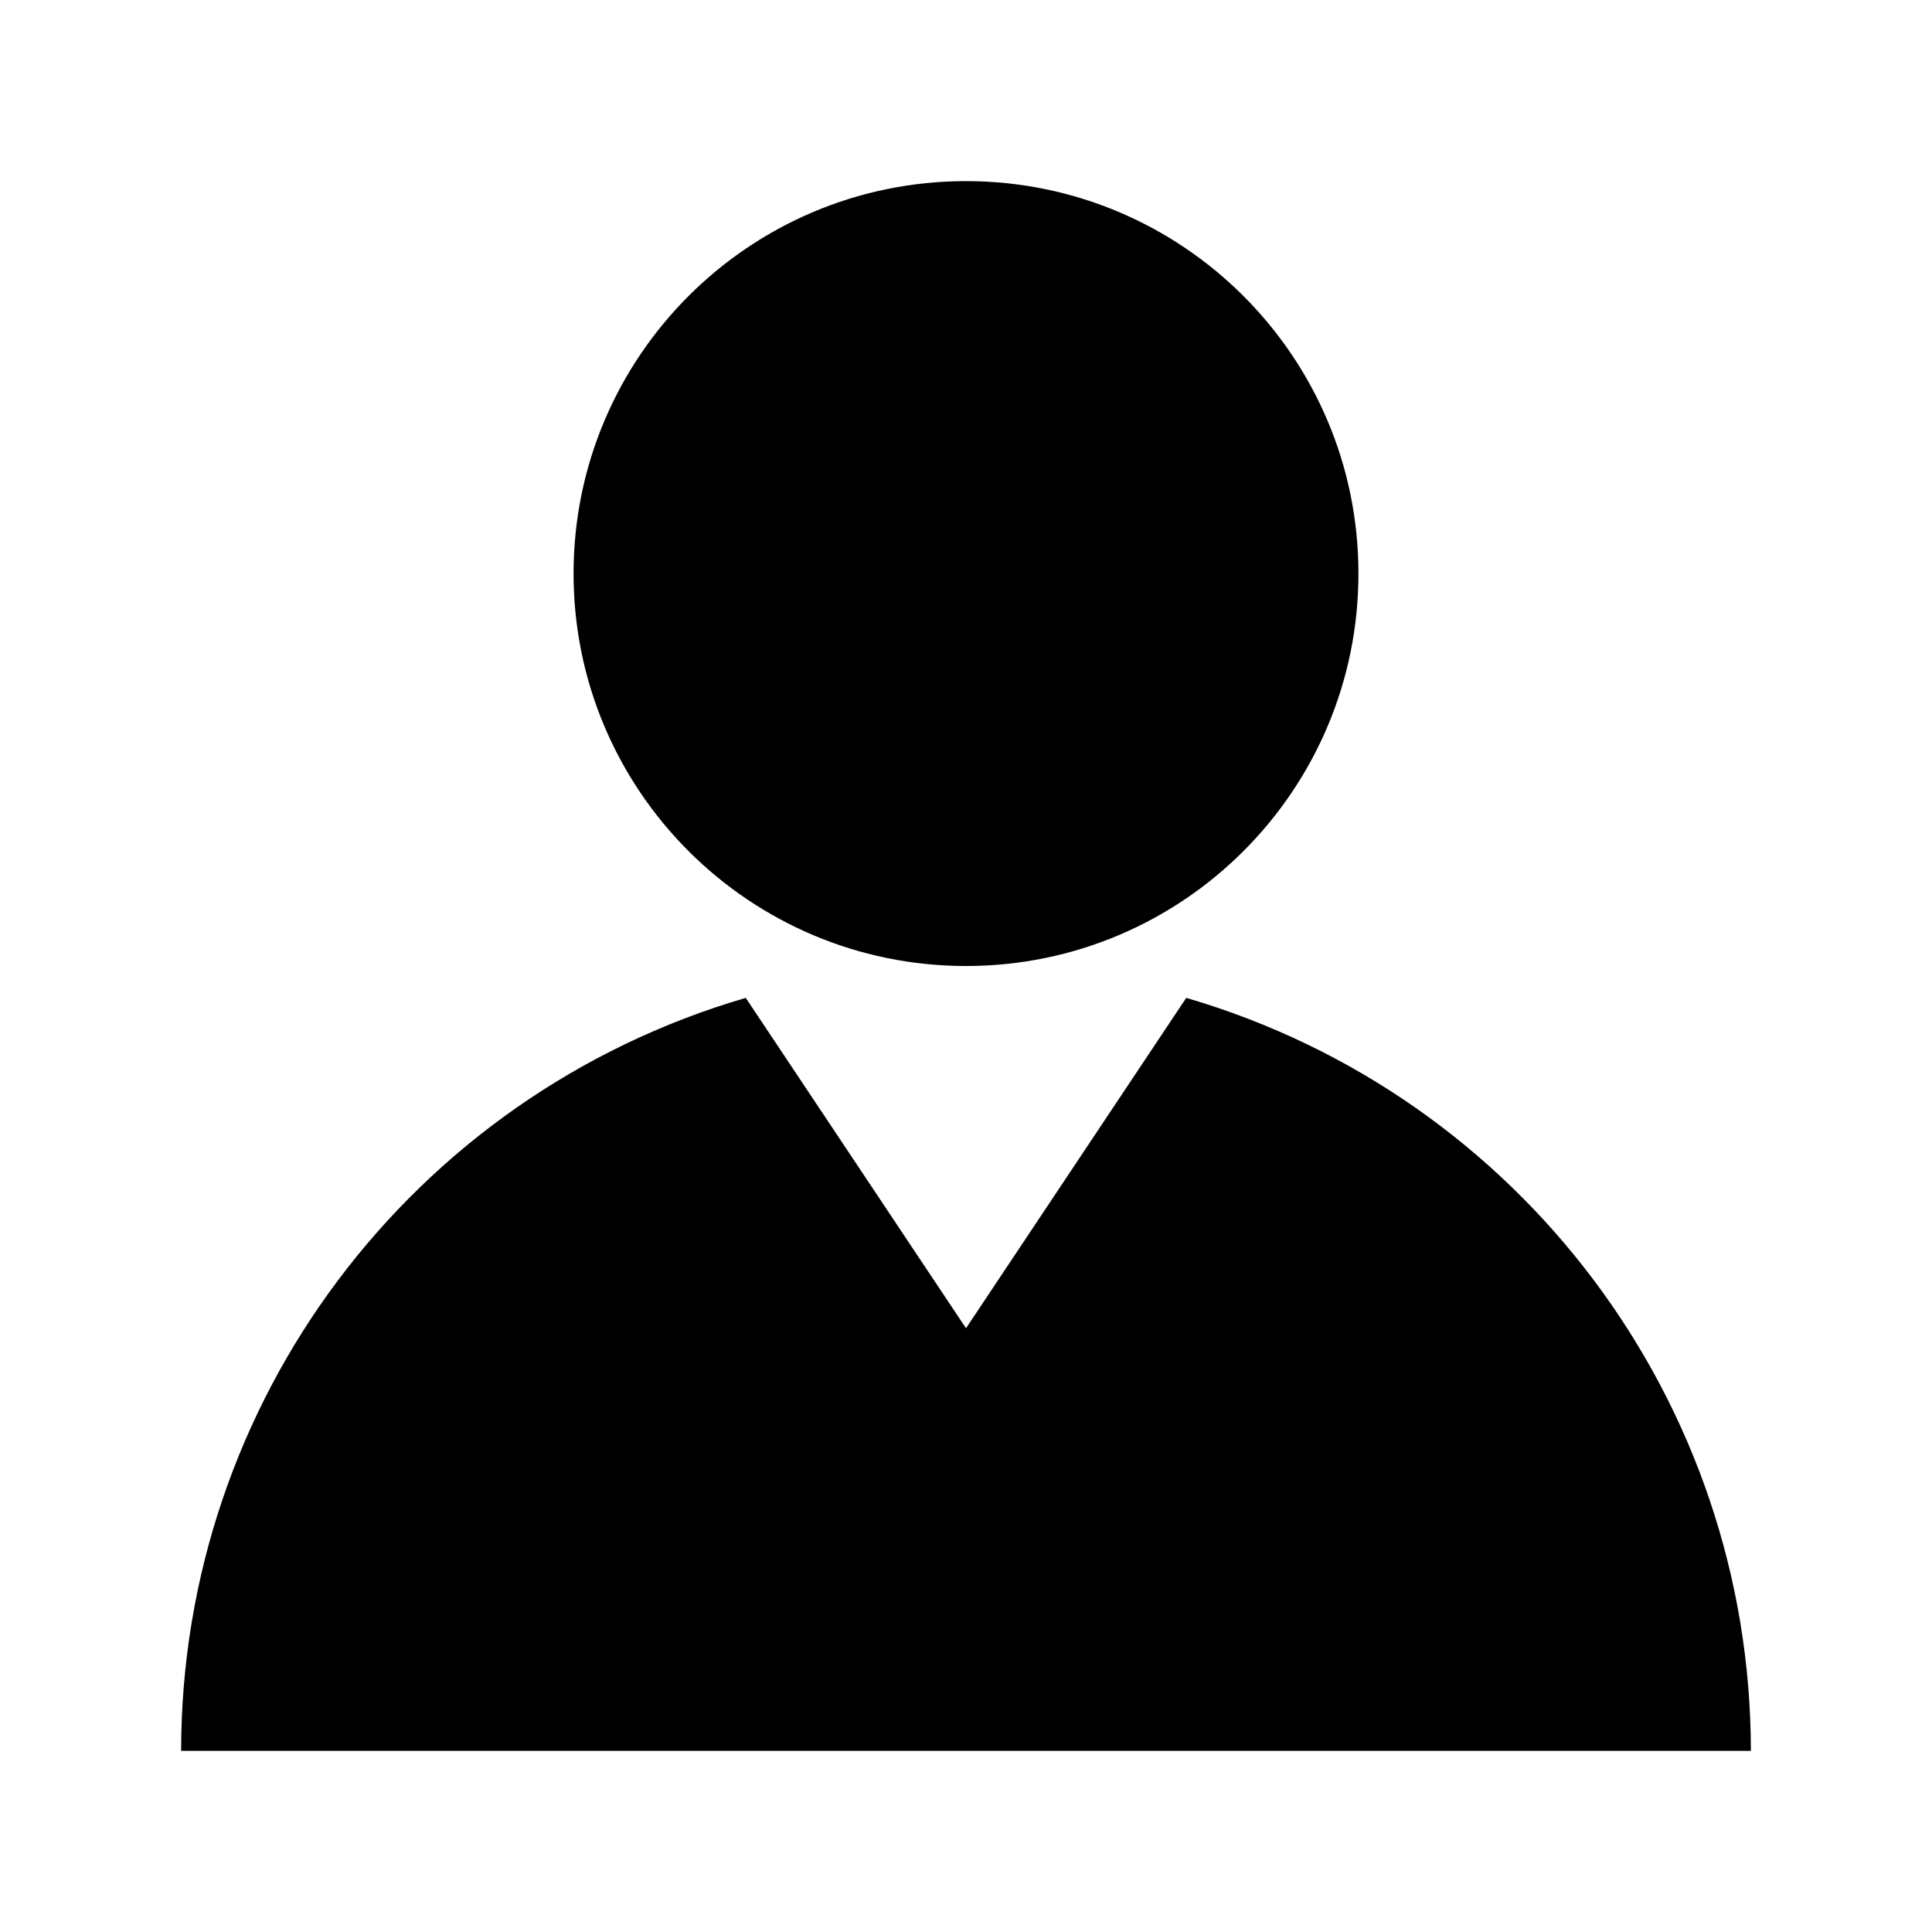
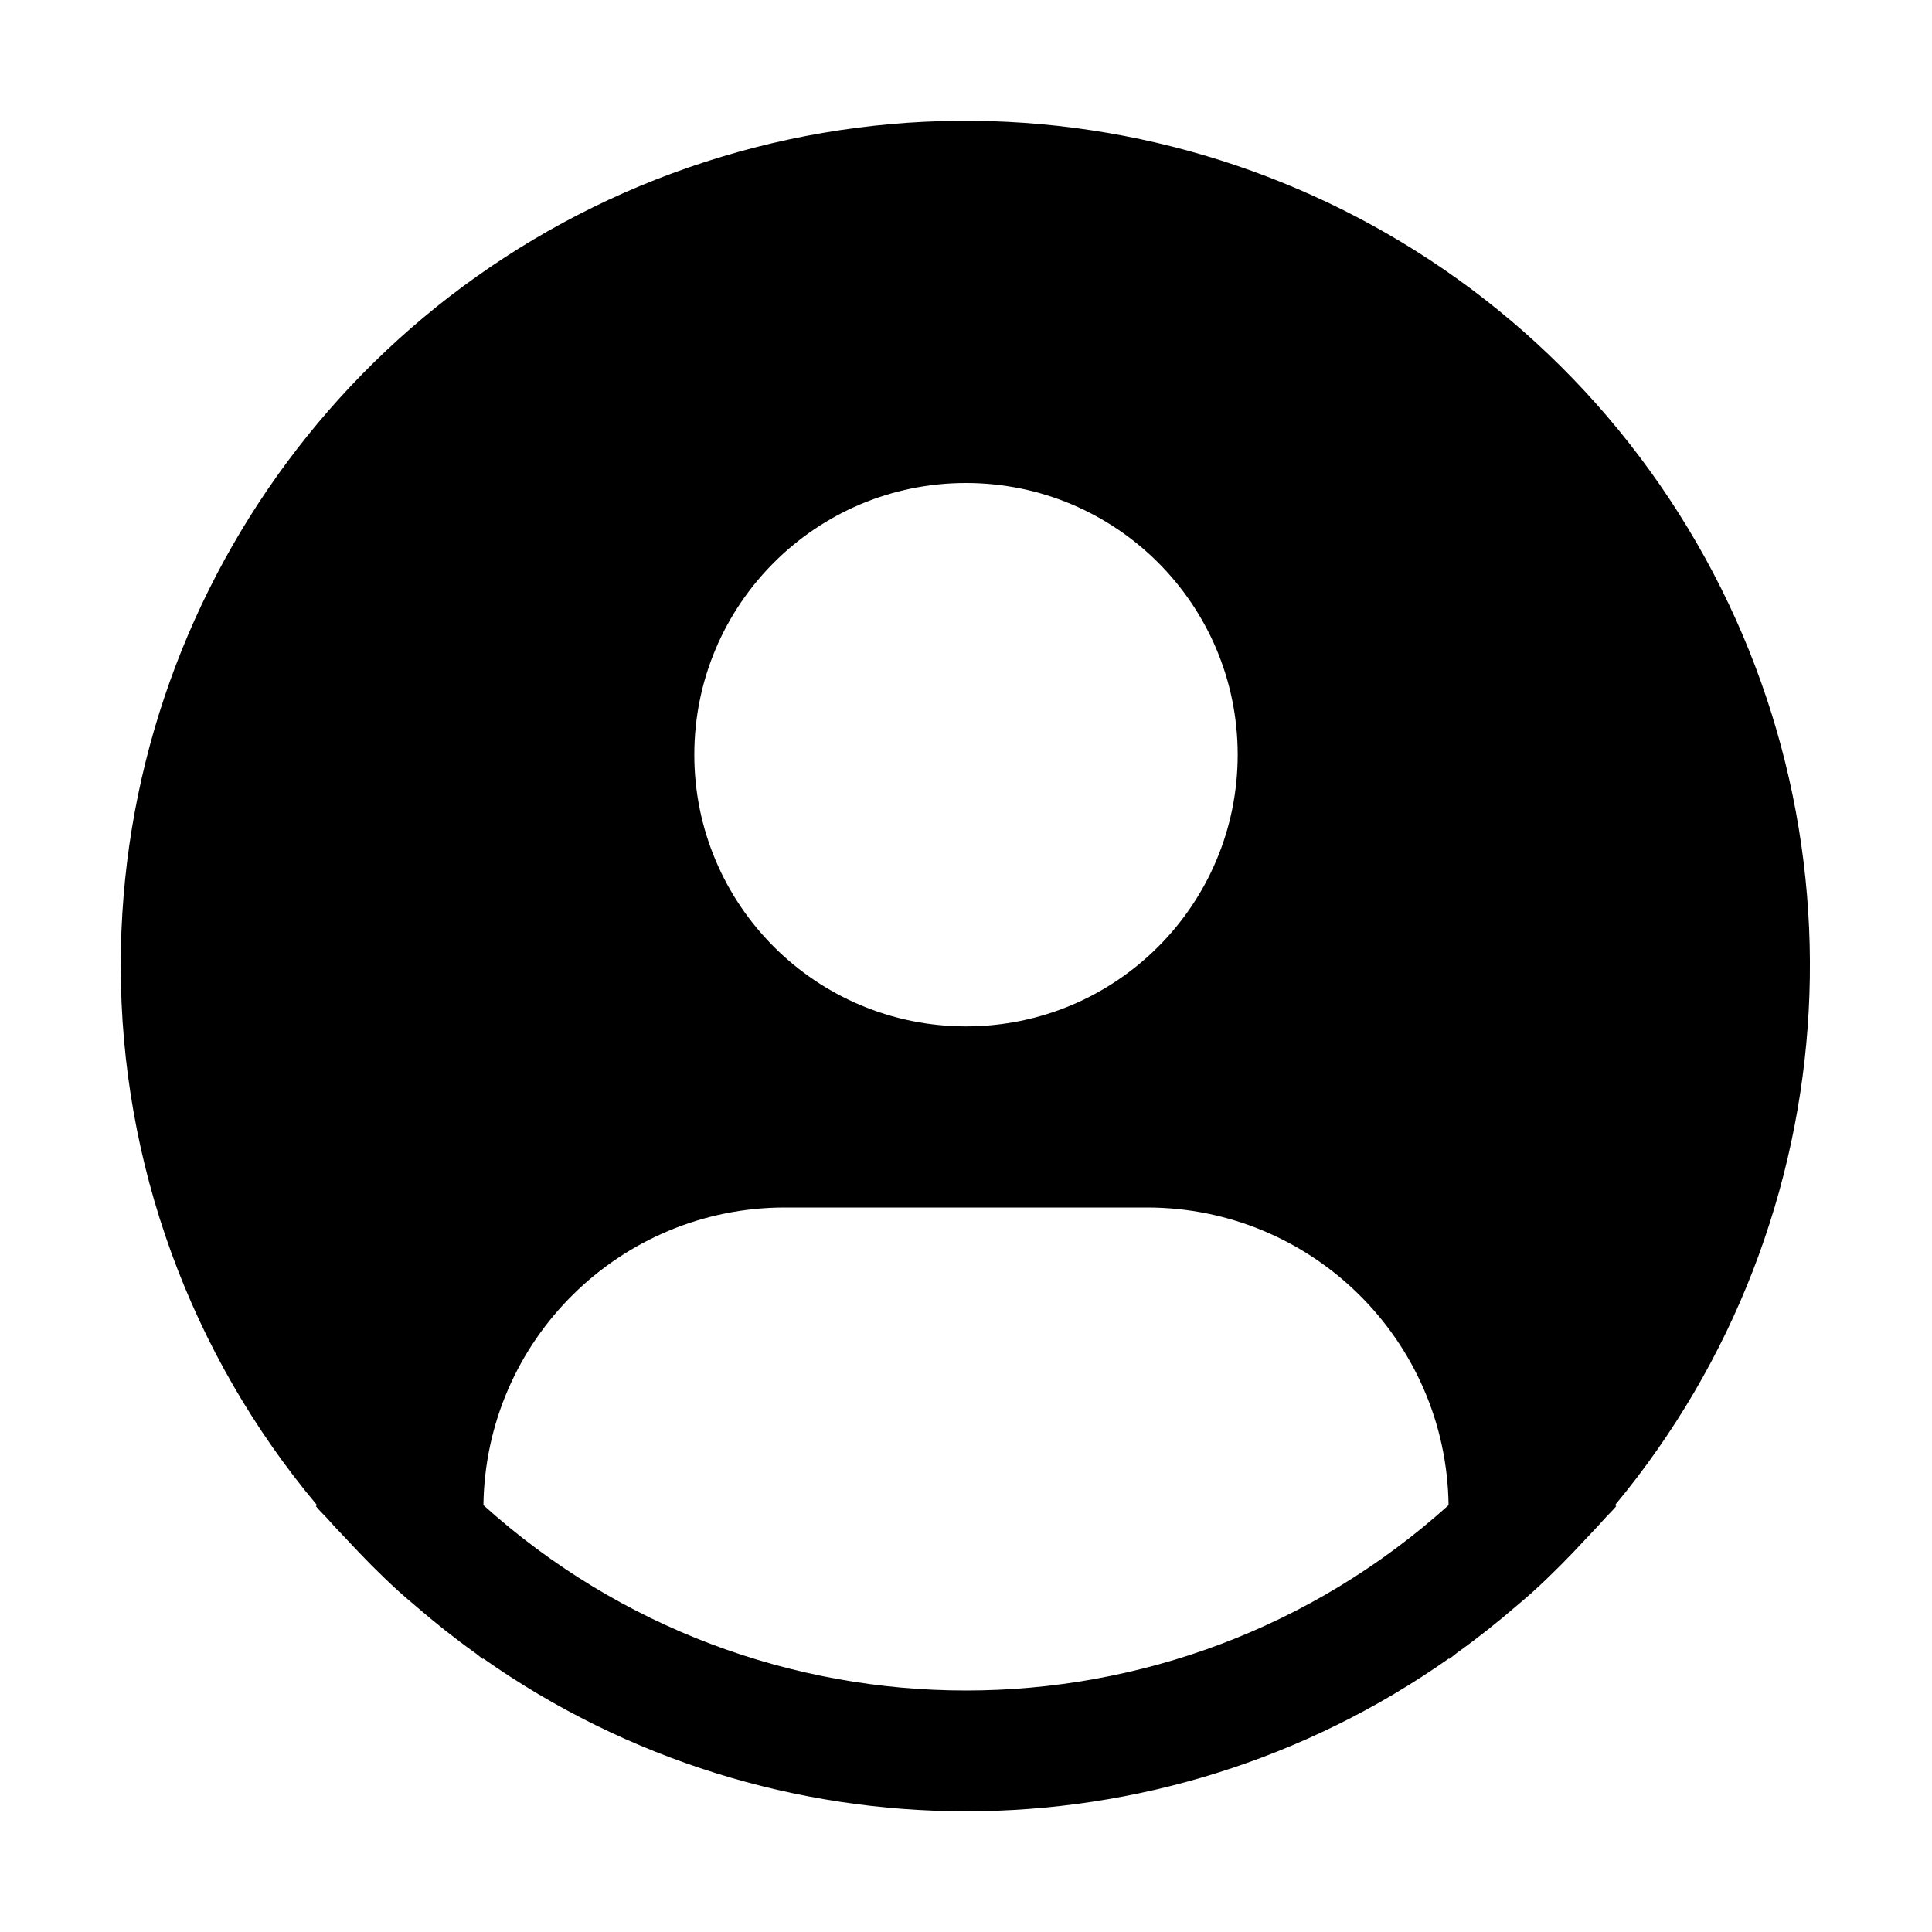
- <svg xmlns="http://www.w3.org/2000/svg" width="64px" height="64px" viewBox="0 0 1024 1024" class="icon" fill="#000000">
-   <g id="SVGRepo_bgCarrier" stroke-width="0" />
-   <g id="SVGRepo_tracerCarrier" stroke-linecap="round" stroke-linejoin="round" />
-   <g id="SVGRepo_iconCarrier">
-     <path fill="#000000" d="M628.736 528.896A416 416 0 01928 928H96a415.872 415.872 0 01299.264-399.104L512 704l116.736-175.104zM720 304a208 208 0 11-416 0 208 208 0 01416 0z" />
-   </g>
+ <svg xmlns="http://www.w3.org/2000/svg" fill="#000000" width="32px" height="32px" viewBox="0 0 32 32" id="icon">
+   <defs>
+     <style>
+       .cls-1 {
+         fill: none;
+       }
+     </style>
+   </defs>
+   <path id="_inner-path_" data-name="&lt;inner-path&gt;" class="cls-1" d="M8.007,24.93A4.996,4.996,0,0,1,13,20h6a4.996,4.996,0,0,1,4.993,4.93,11.94,11.94,0,0,1-15.986,0ZM20.5,12.5A4.5,4.5,0,1,1,16,8,4.5,4.5,0,0,1,20.5,12.5Z" />
+   <path d="M26.749,24.93A13.989,13.989,0,1,0,2,16a13.899,13.899,0,0,0,3.251,8.93l-.02.017c.07.085.15.157.222.239.09.104.186.2.28.301.28.303.567.595.87.87.091.083.186.161.28.242.32.276.648.537.99.781.044.031.083.069.128.101v-.013a13.901,13.901,0,0,0,16,0V27.48c.044-.031.084-.069.128-.101.341-.244.67-.505.99-.781.094-.08.189-.159.28-.242.302-.275.59-.567.87-.87.093-.101.189-.197.28-.301.072-.083.152-.155.222-.239ZM16,8a4.5,4.5,0,1,1-4.5,4.5A4.5,4.5,0,0,1,16,8ZM8.007,24.93A4.996,4.996,0,0,1,13,20h6a4.996,4.996,0,0,1,4.993,4.93,11.94,11.94,0,0,1-15.986,0Z" />
+   <rect id="_Transparent_Rectangle_" data-name="&lt;Transparent Rectangle&gt;" class="cls-1" width="32" height="32" />
</svg>
